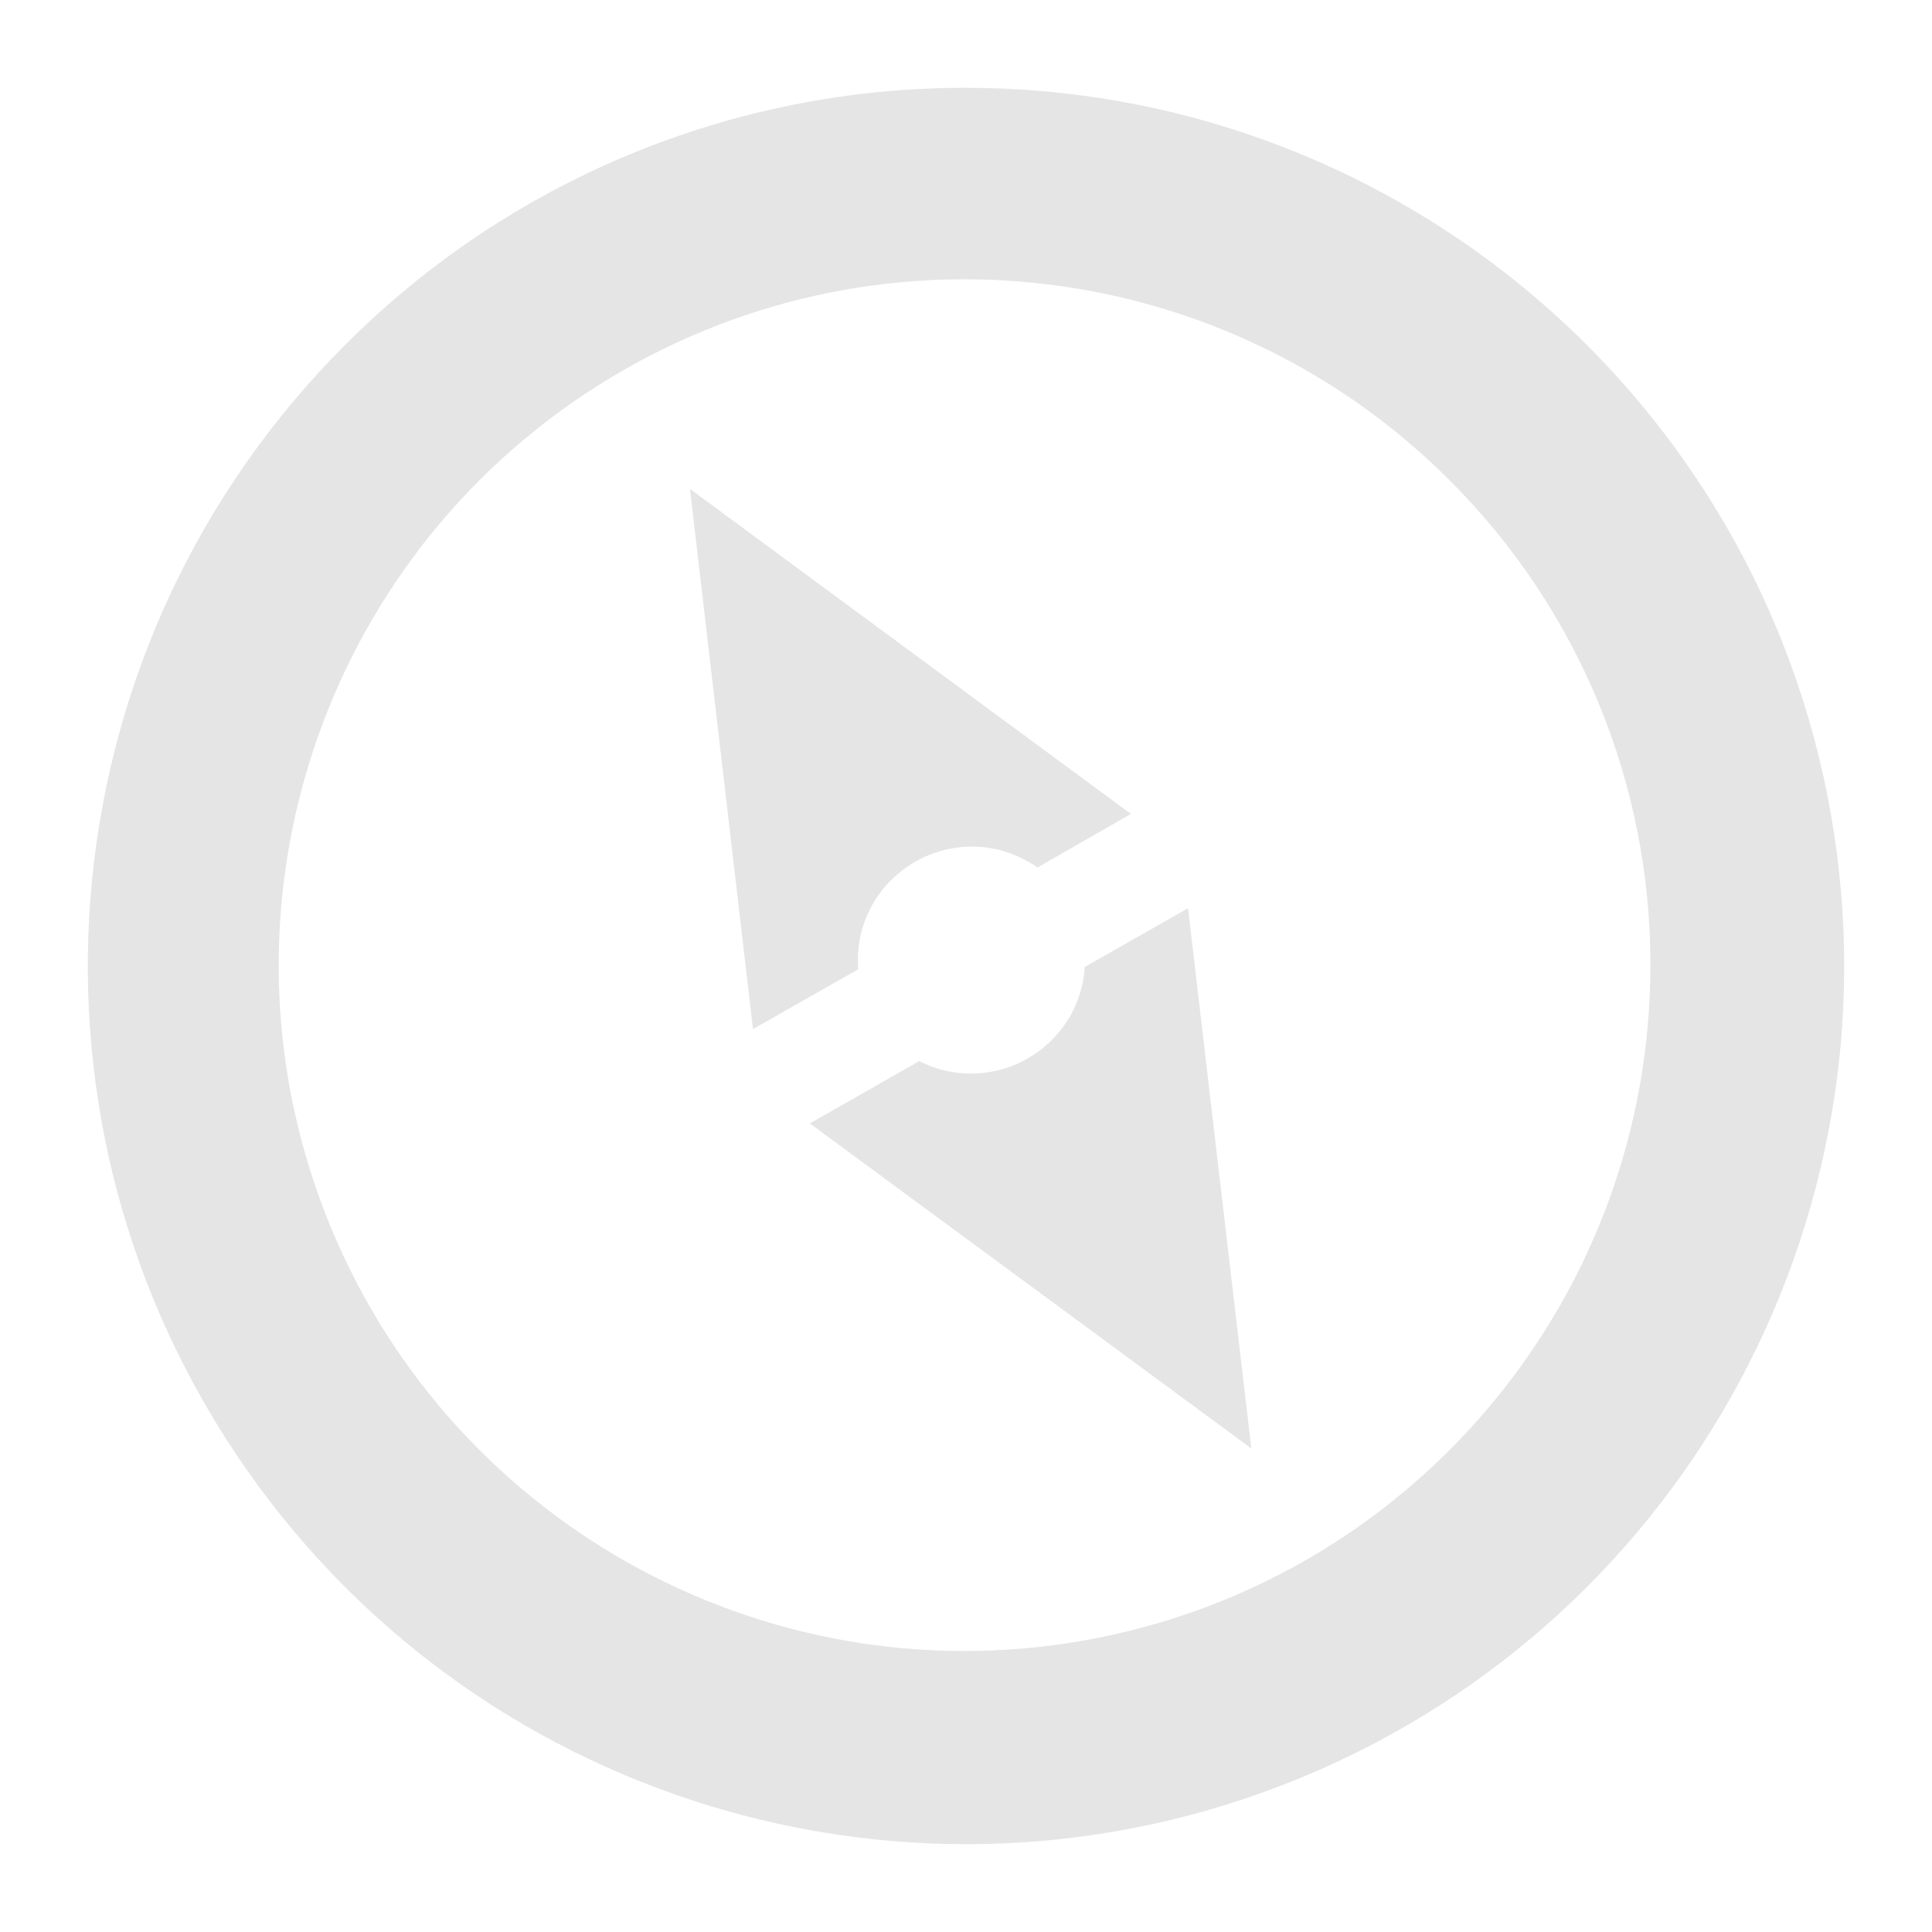
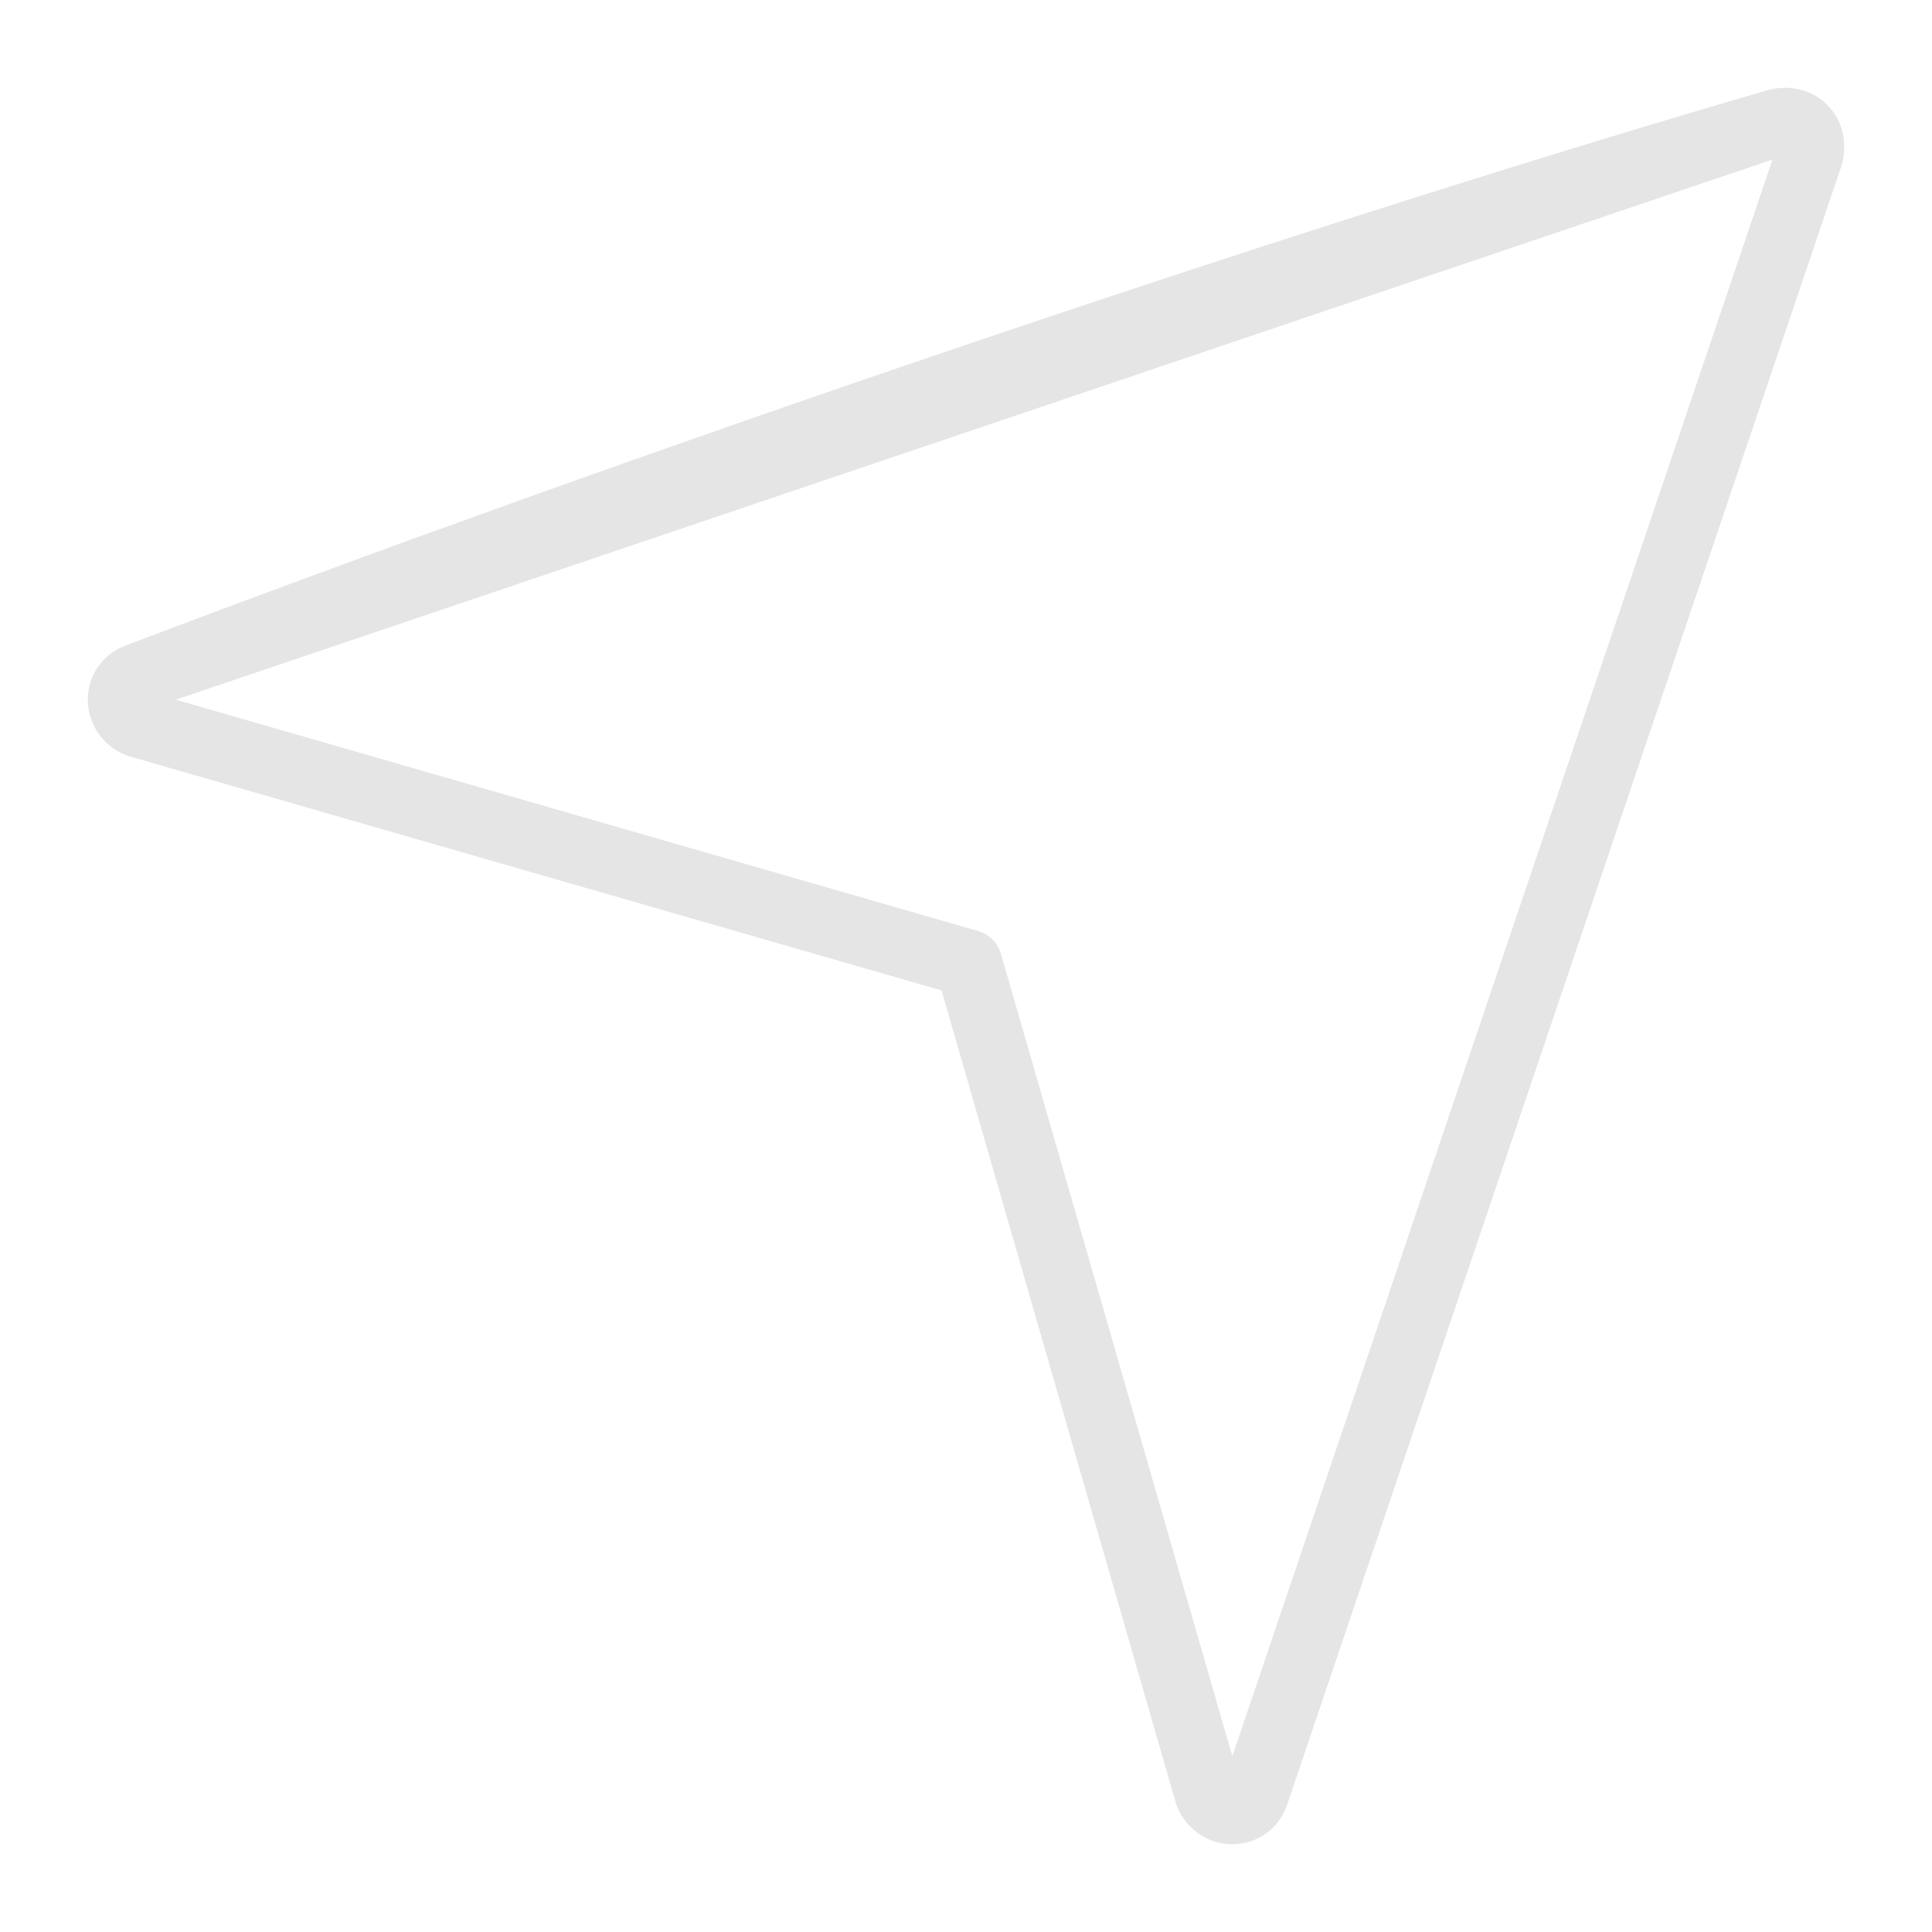
<svg xmlns="http://www.w3.org/2000/svg" version="1.1" width="1000" height="1000" viewBox="0 0 1000 1000" xml:space="preserve">
  <defs>
</defs>
  <rect x="0" y="0" width="100%" height="100%" fill="rgba(255,255,255,0)" />
-   <g transform="matrix(7.3954 0 0 7.3954 500.0021 500.0021)" id="453986">
-     <path style="stroke: none; stroke-width: 1; stroke-dasharray: none; stroke-linecap: butt; stroke-dashoffset: 0; stroke-linejoin: miter; stroke-miterlimit: 4; is-custom-font: none; font-file-url: none; fill: rgb(229,229,229); fill-rule: nonzero; opacity: 1;" vector-effect="non-scaling-stroke" transform=" translate(-61.4601, -61.4631)" d="M 61.44 0 A 61.46 61.46 0 1 1 18 18 A 61.21 61.21 0 0 1 61.44 0 Z M 77 57.42 l -7.23 4.11 a 7.56 7.56 0 0 1 -0.25 1.57 a 8 8 0 0 1 -9.75 5.63 a 8.19 8.19 0 0 1 -1.58 -0.61 l -7.66 4.36 L 81.43 95.23 L 77 57.42 Z M 46.55 65.88 l 7.37 -4.19 A 7.86 7.86 0 0 1 54.16 59 a 8 8 0 0 1 9.75 -5.63 a 8.28 8.28 0 0 1 2.55 1.2 L 73 50.82 L 42.14 28.07 l 4.41 37.81 Z M 95.36 27.52 a 48 48 0 1 0 14 33.92 a 47.82 47.82 0 0 0 -14 -33.92 Z" stroke-linecap="round" />
+   <g transform="matrix(1.7756 0 0 1.7756 500.009 500.0091)" id="940813">
+     <path style="stroke: none; stroke-width: 1; stroke-dasharray: none; stroke-linecap: butt; stroke-dashoffset: 0; stroke-linejoin: miter; stroke-miterlimit: 4; is-custom-font: none; font-file-url: none; fill: rgb(229,229,229); fill-rule: nonzero; opacity: 1;" vector-effect="non-scaling-stroke" transform=" translate(-255.9985, -255.9966)" d="m 266.21 252.52 l 67.42 233.85 L 491.08 20.91 L 25.62 178.36 l 233.85 67.42 c 3.38 0.97 5.84 3.59 6.74 6.74 z m 50.84 247.07 l -68.18 -236.47 l -236.89 -68.29 c -4.09 -1.37 -7.2 -3.96 -9.24 -7.12 A 17.576 17.576 0 0 1 0 178.6 c -0.05 -3.26 0.83 -6.56 2.69 -9.41 c 1.85 -2.86 4.62 -5.23 8.3 -6.61 C 154.25 108.21 342.94 43.44 489.62 0.69 c 3.48 -0.92 6.84 -0.89 9.86 -0.08 c 2.9 0.77 5.48 2.27 7.54 4.33 c 2.08 2.07 3.59 4.65 4.38 7.62 c 0.8 3.01 0.83 6.37 -0.1 9.85 L 349.65 500.38 c -1.37 3.99 -3.84 6.97 -6.85 8.93 c -2.84 1.84 -6.15 2.73 -9.42 2.68 c -3.19 -0.05 -6.38 -0.98 -9.1 -2.74 l -0.04 -0.04 c -3.13 -2.03 -5.72 -5.13 -7.08 -9.24 l -0.11 -0.38 z" stroke-linecap="round" />
  </g>
</svg>
